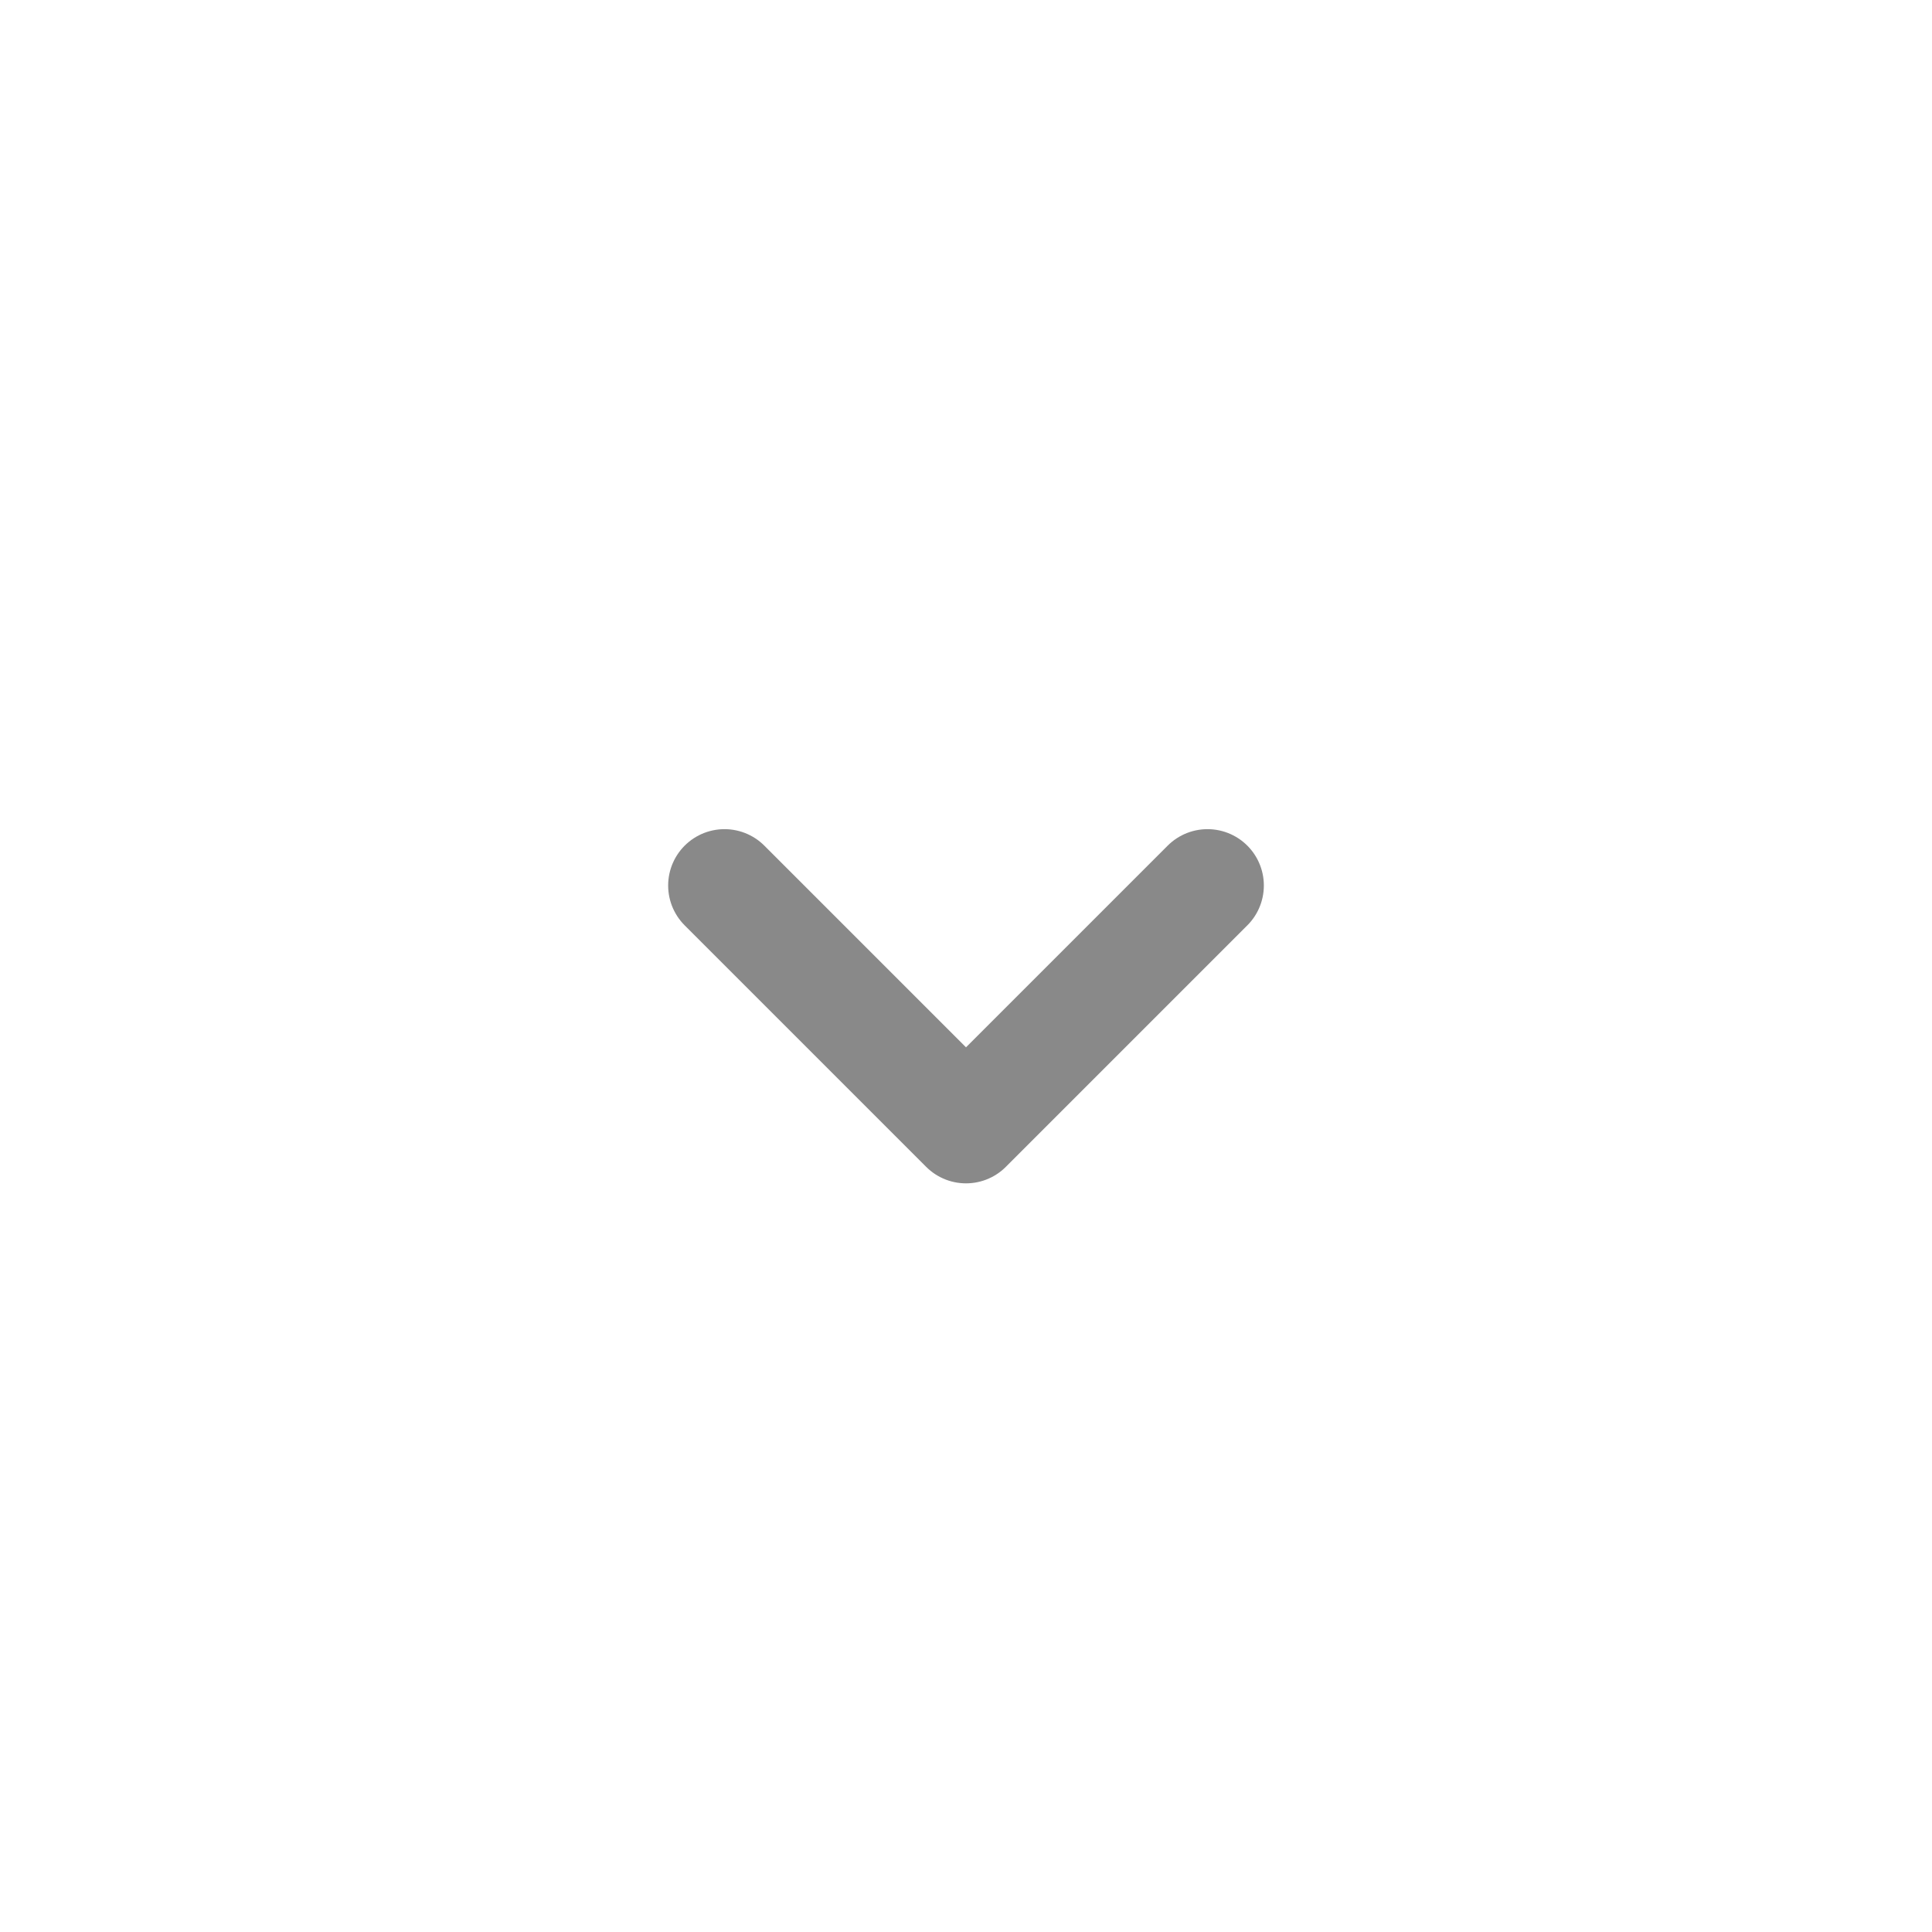
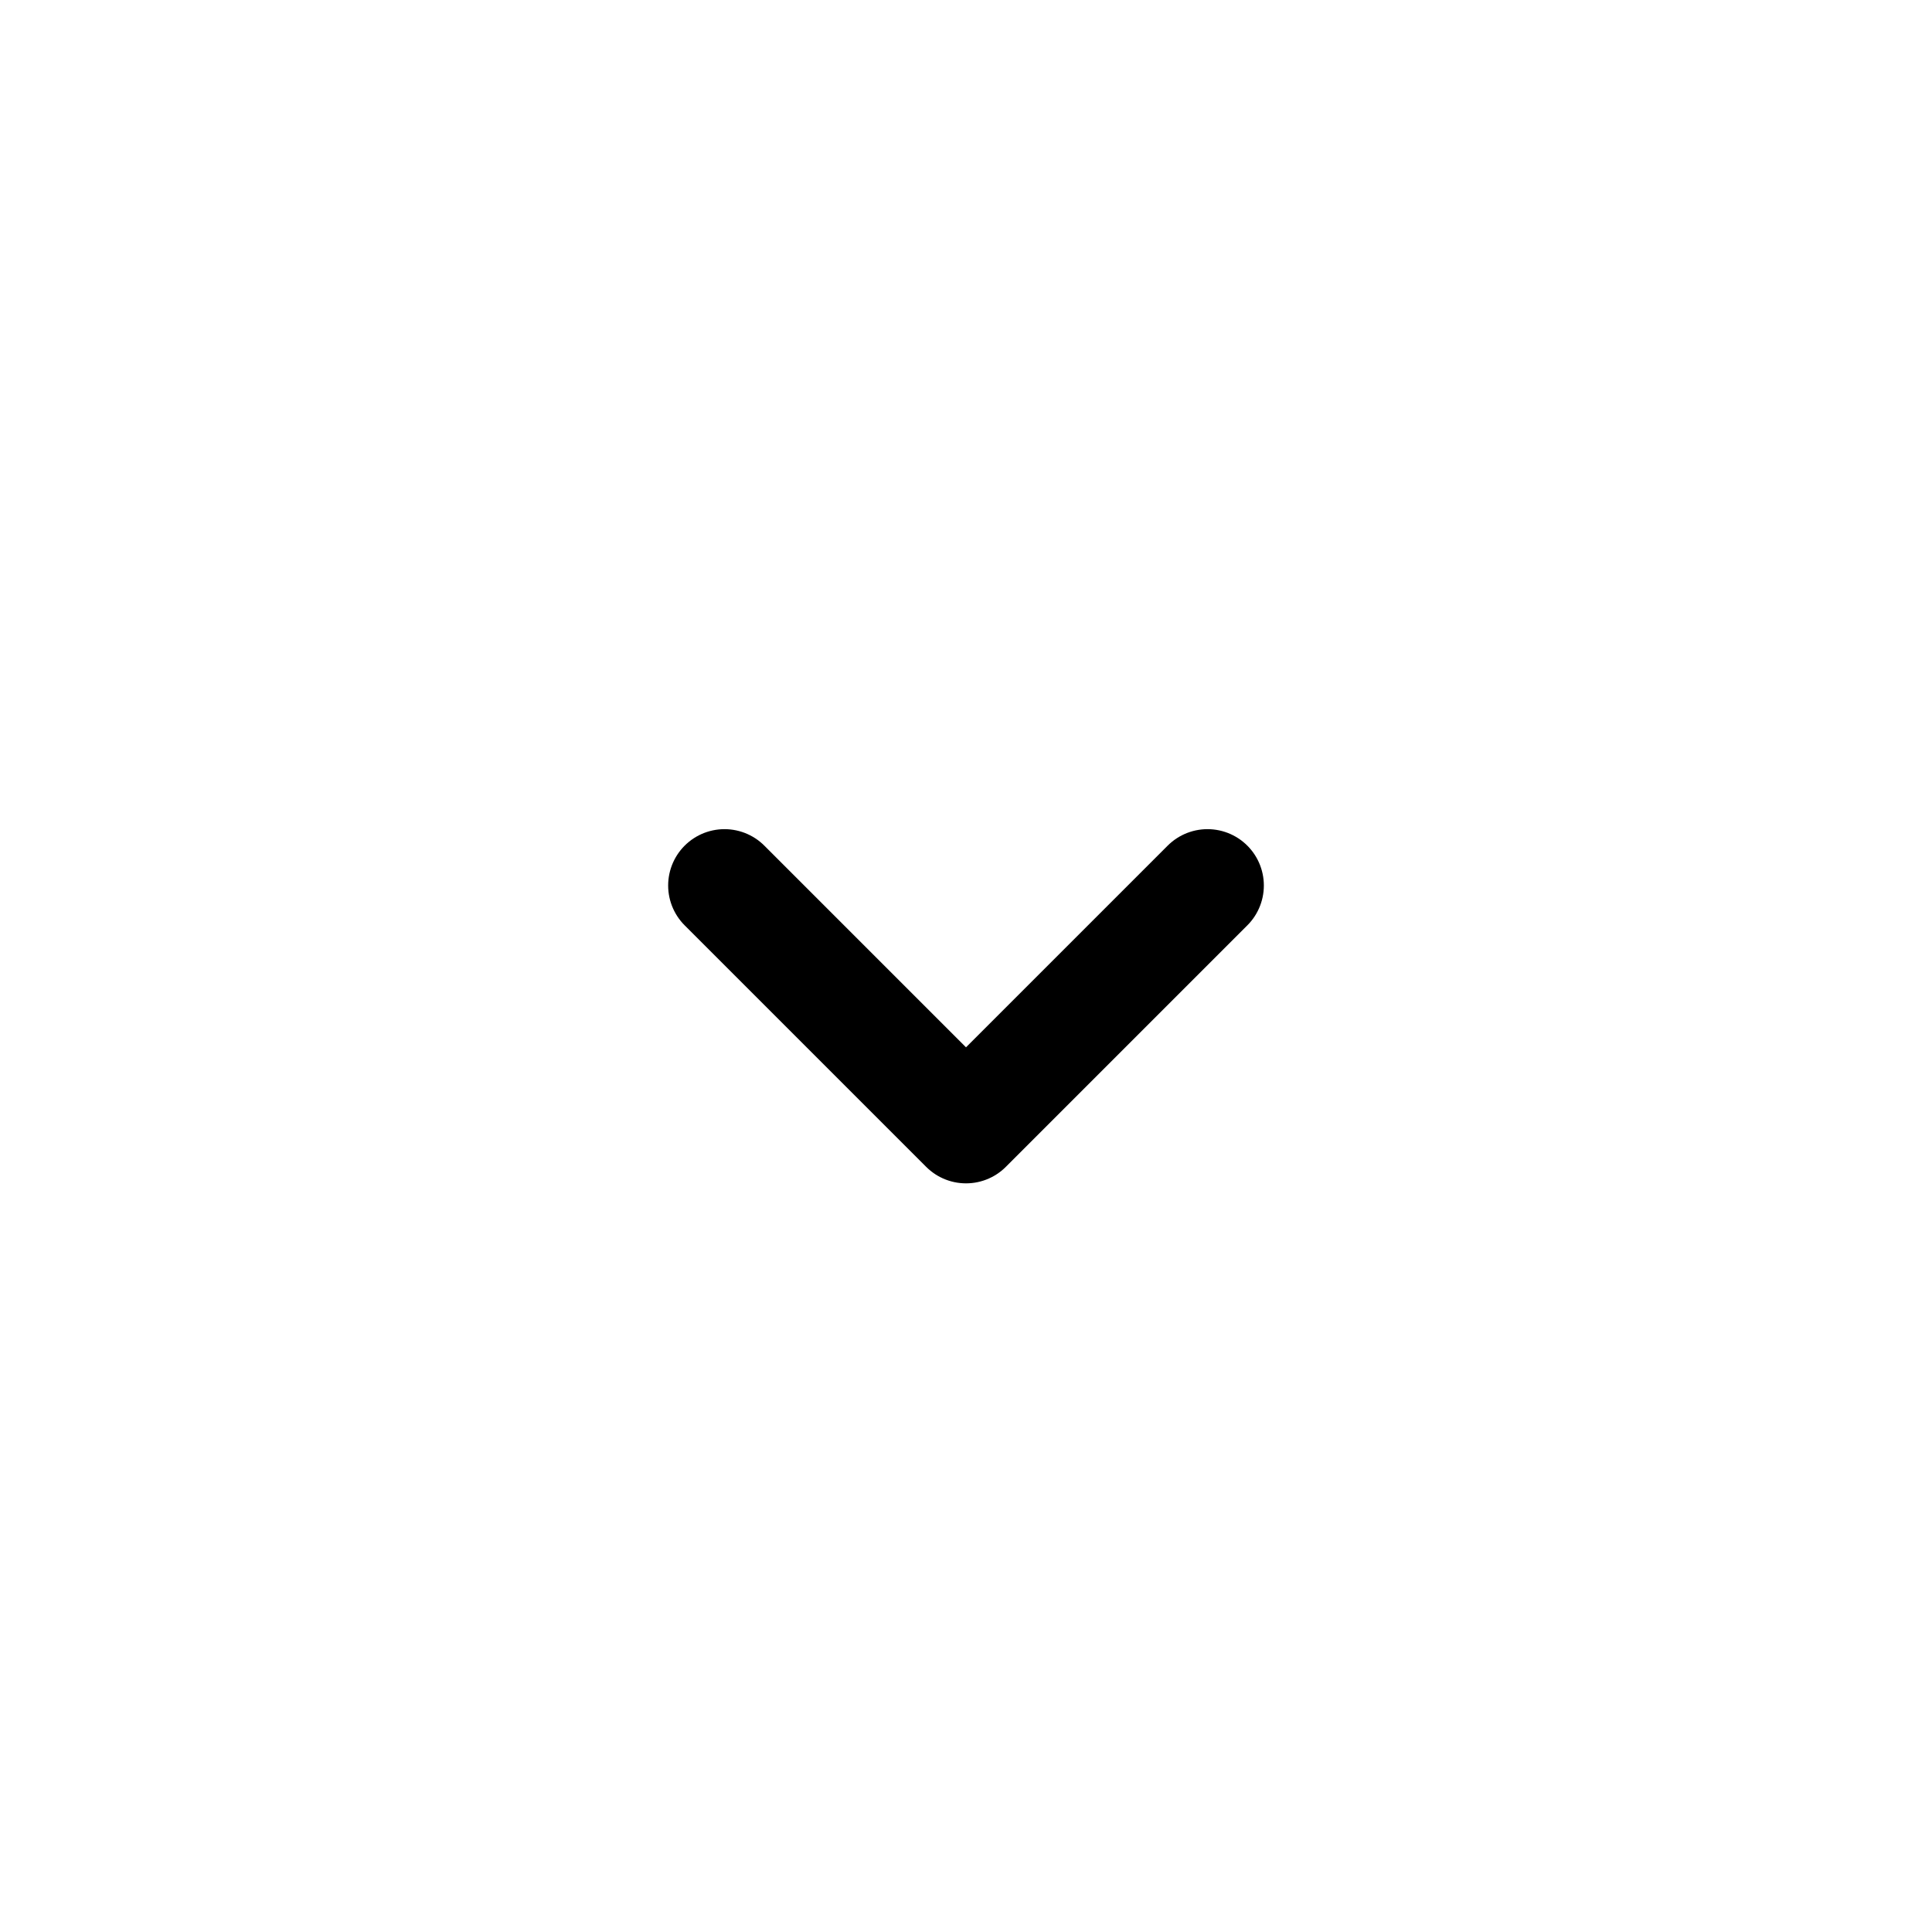
<svg xmlns="http://www.w3.org/2000/svg" width="24" height="24" viewBox="0 0 24 24" fill="none">
-   <path d="M9 11L12 14L15 11" stroke="#898989" stroke-width="1.4" stroke-linecap="round" stroke-linejoin="round" />
+   <path d="M9 11L12 14L15 11" stroke="currentColor" stroke-width="1.4" stroke-linecap="round" stroke-linejoin="round" />
</svg>
